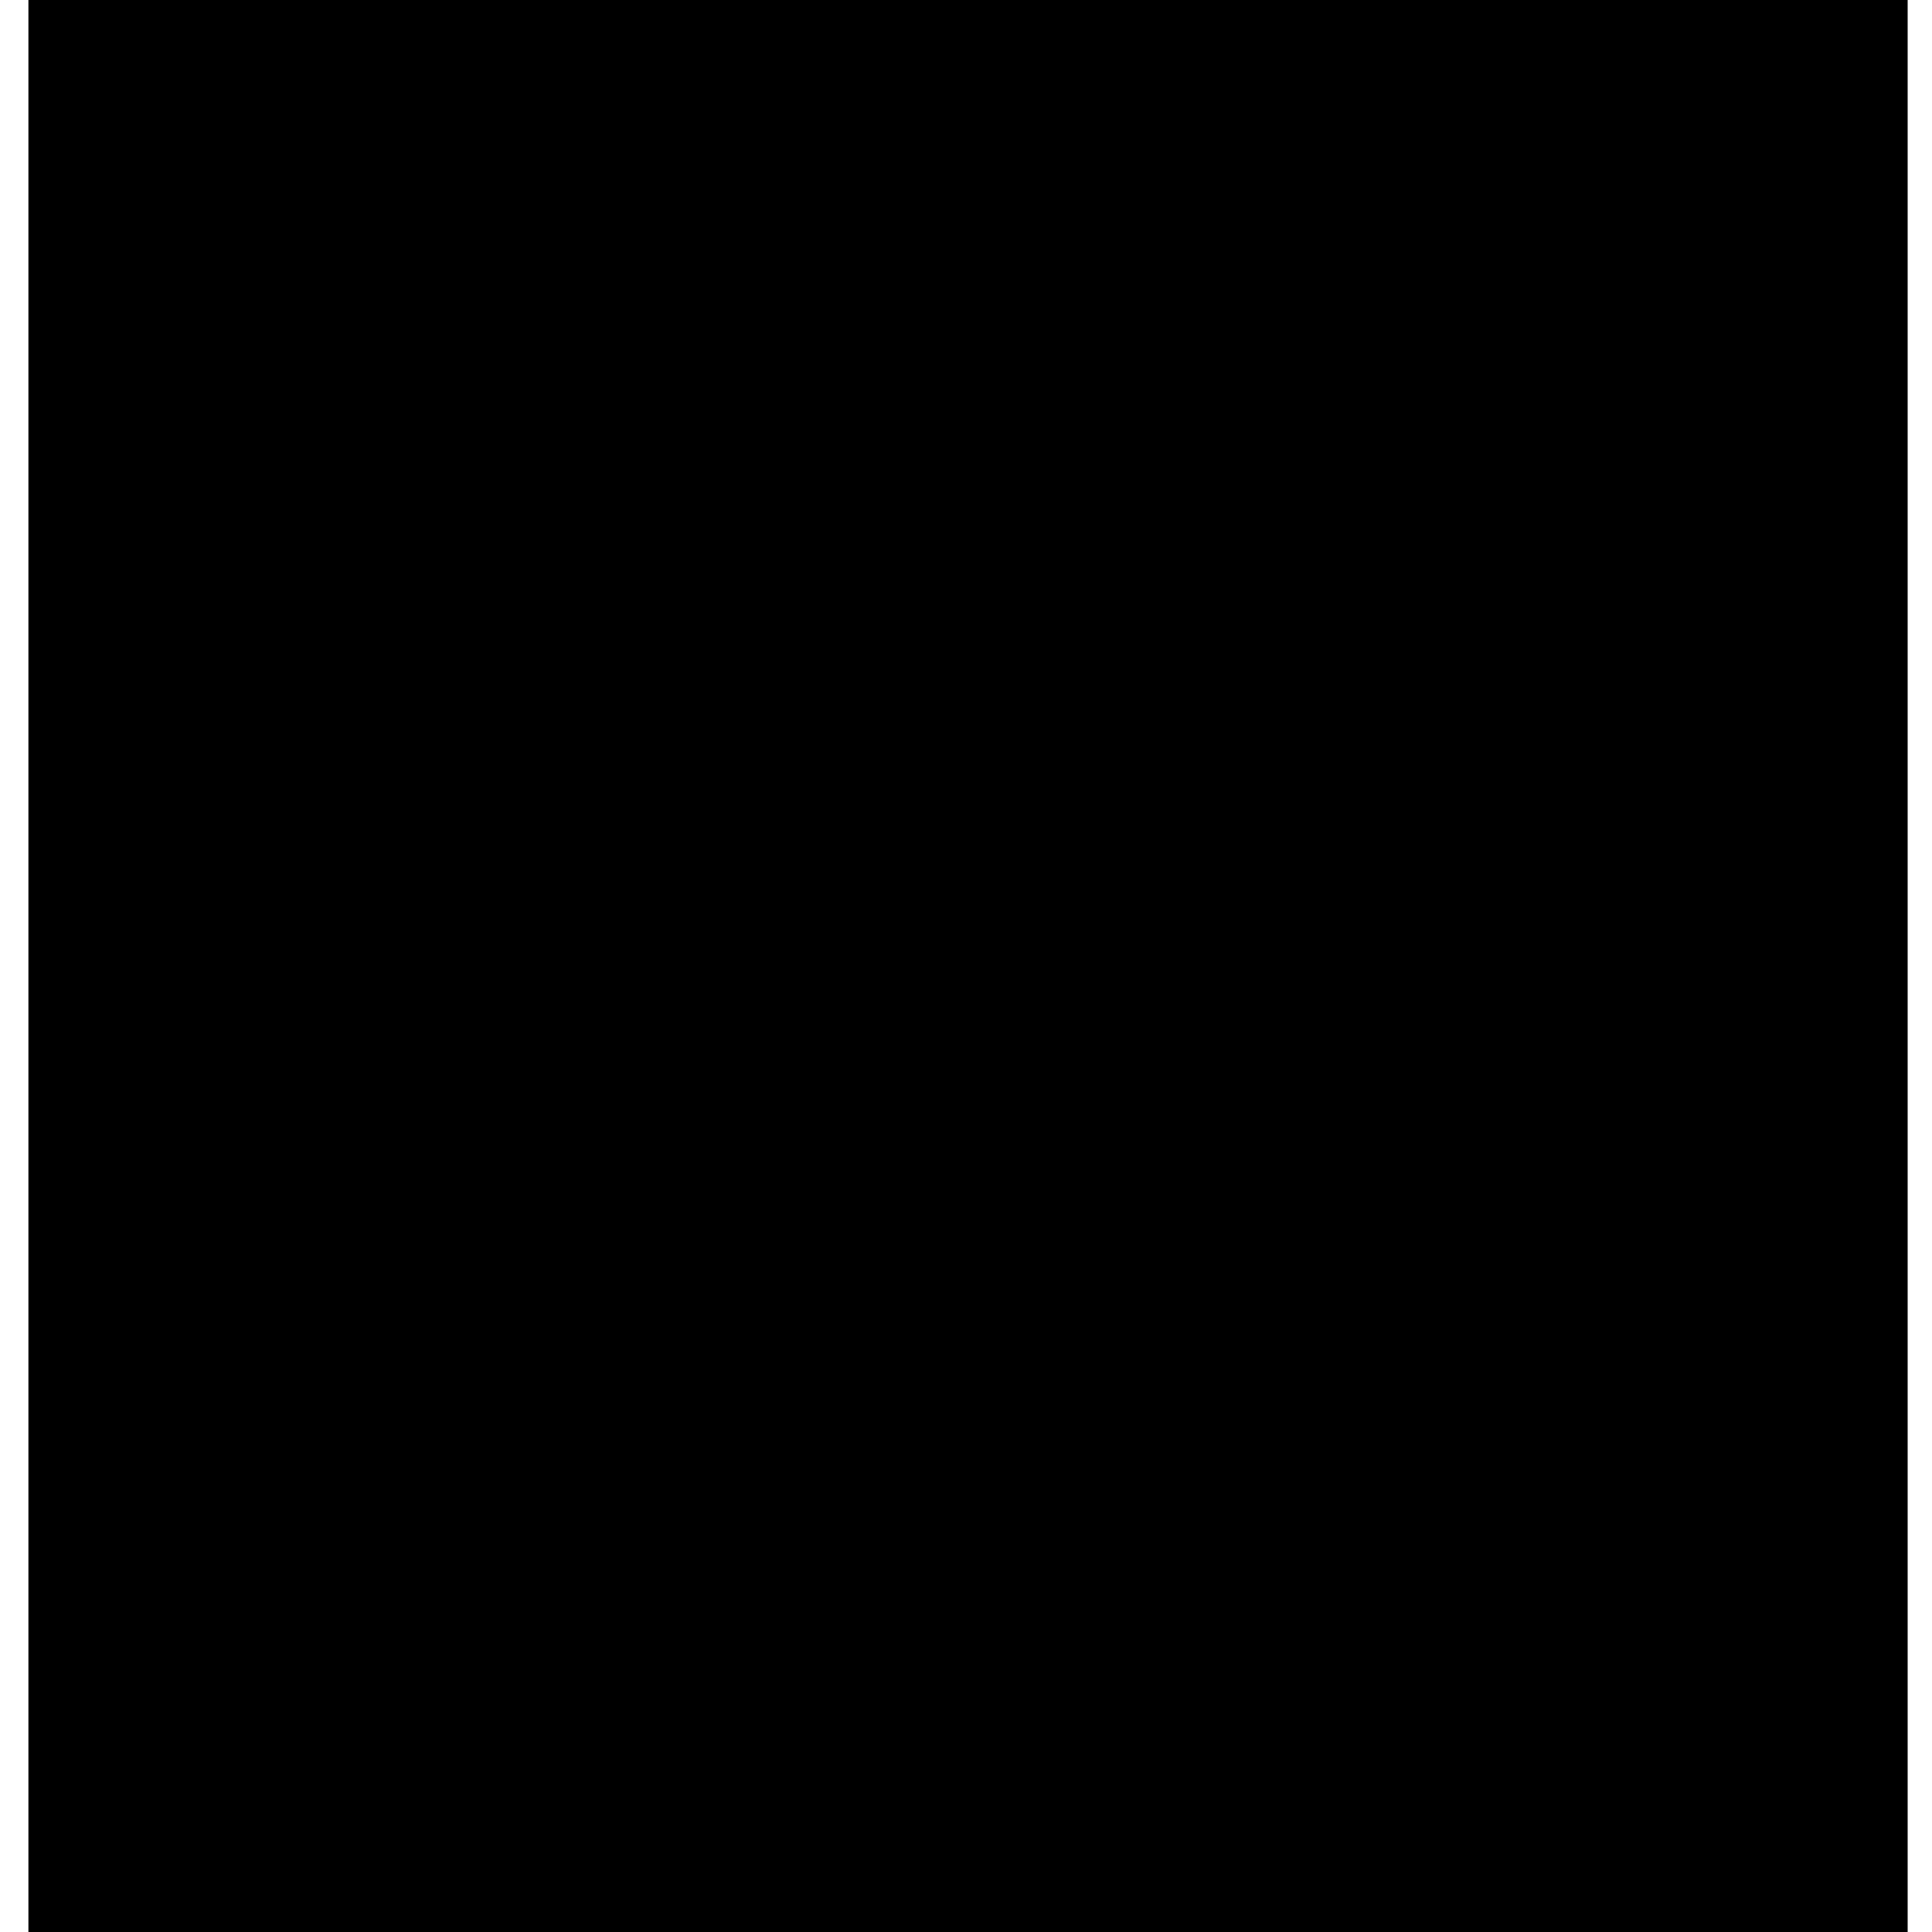
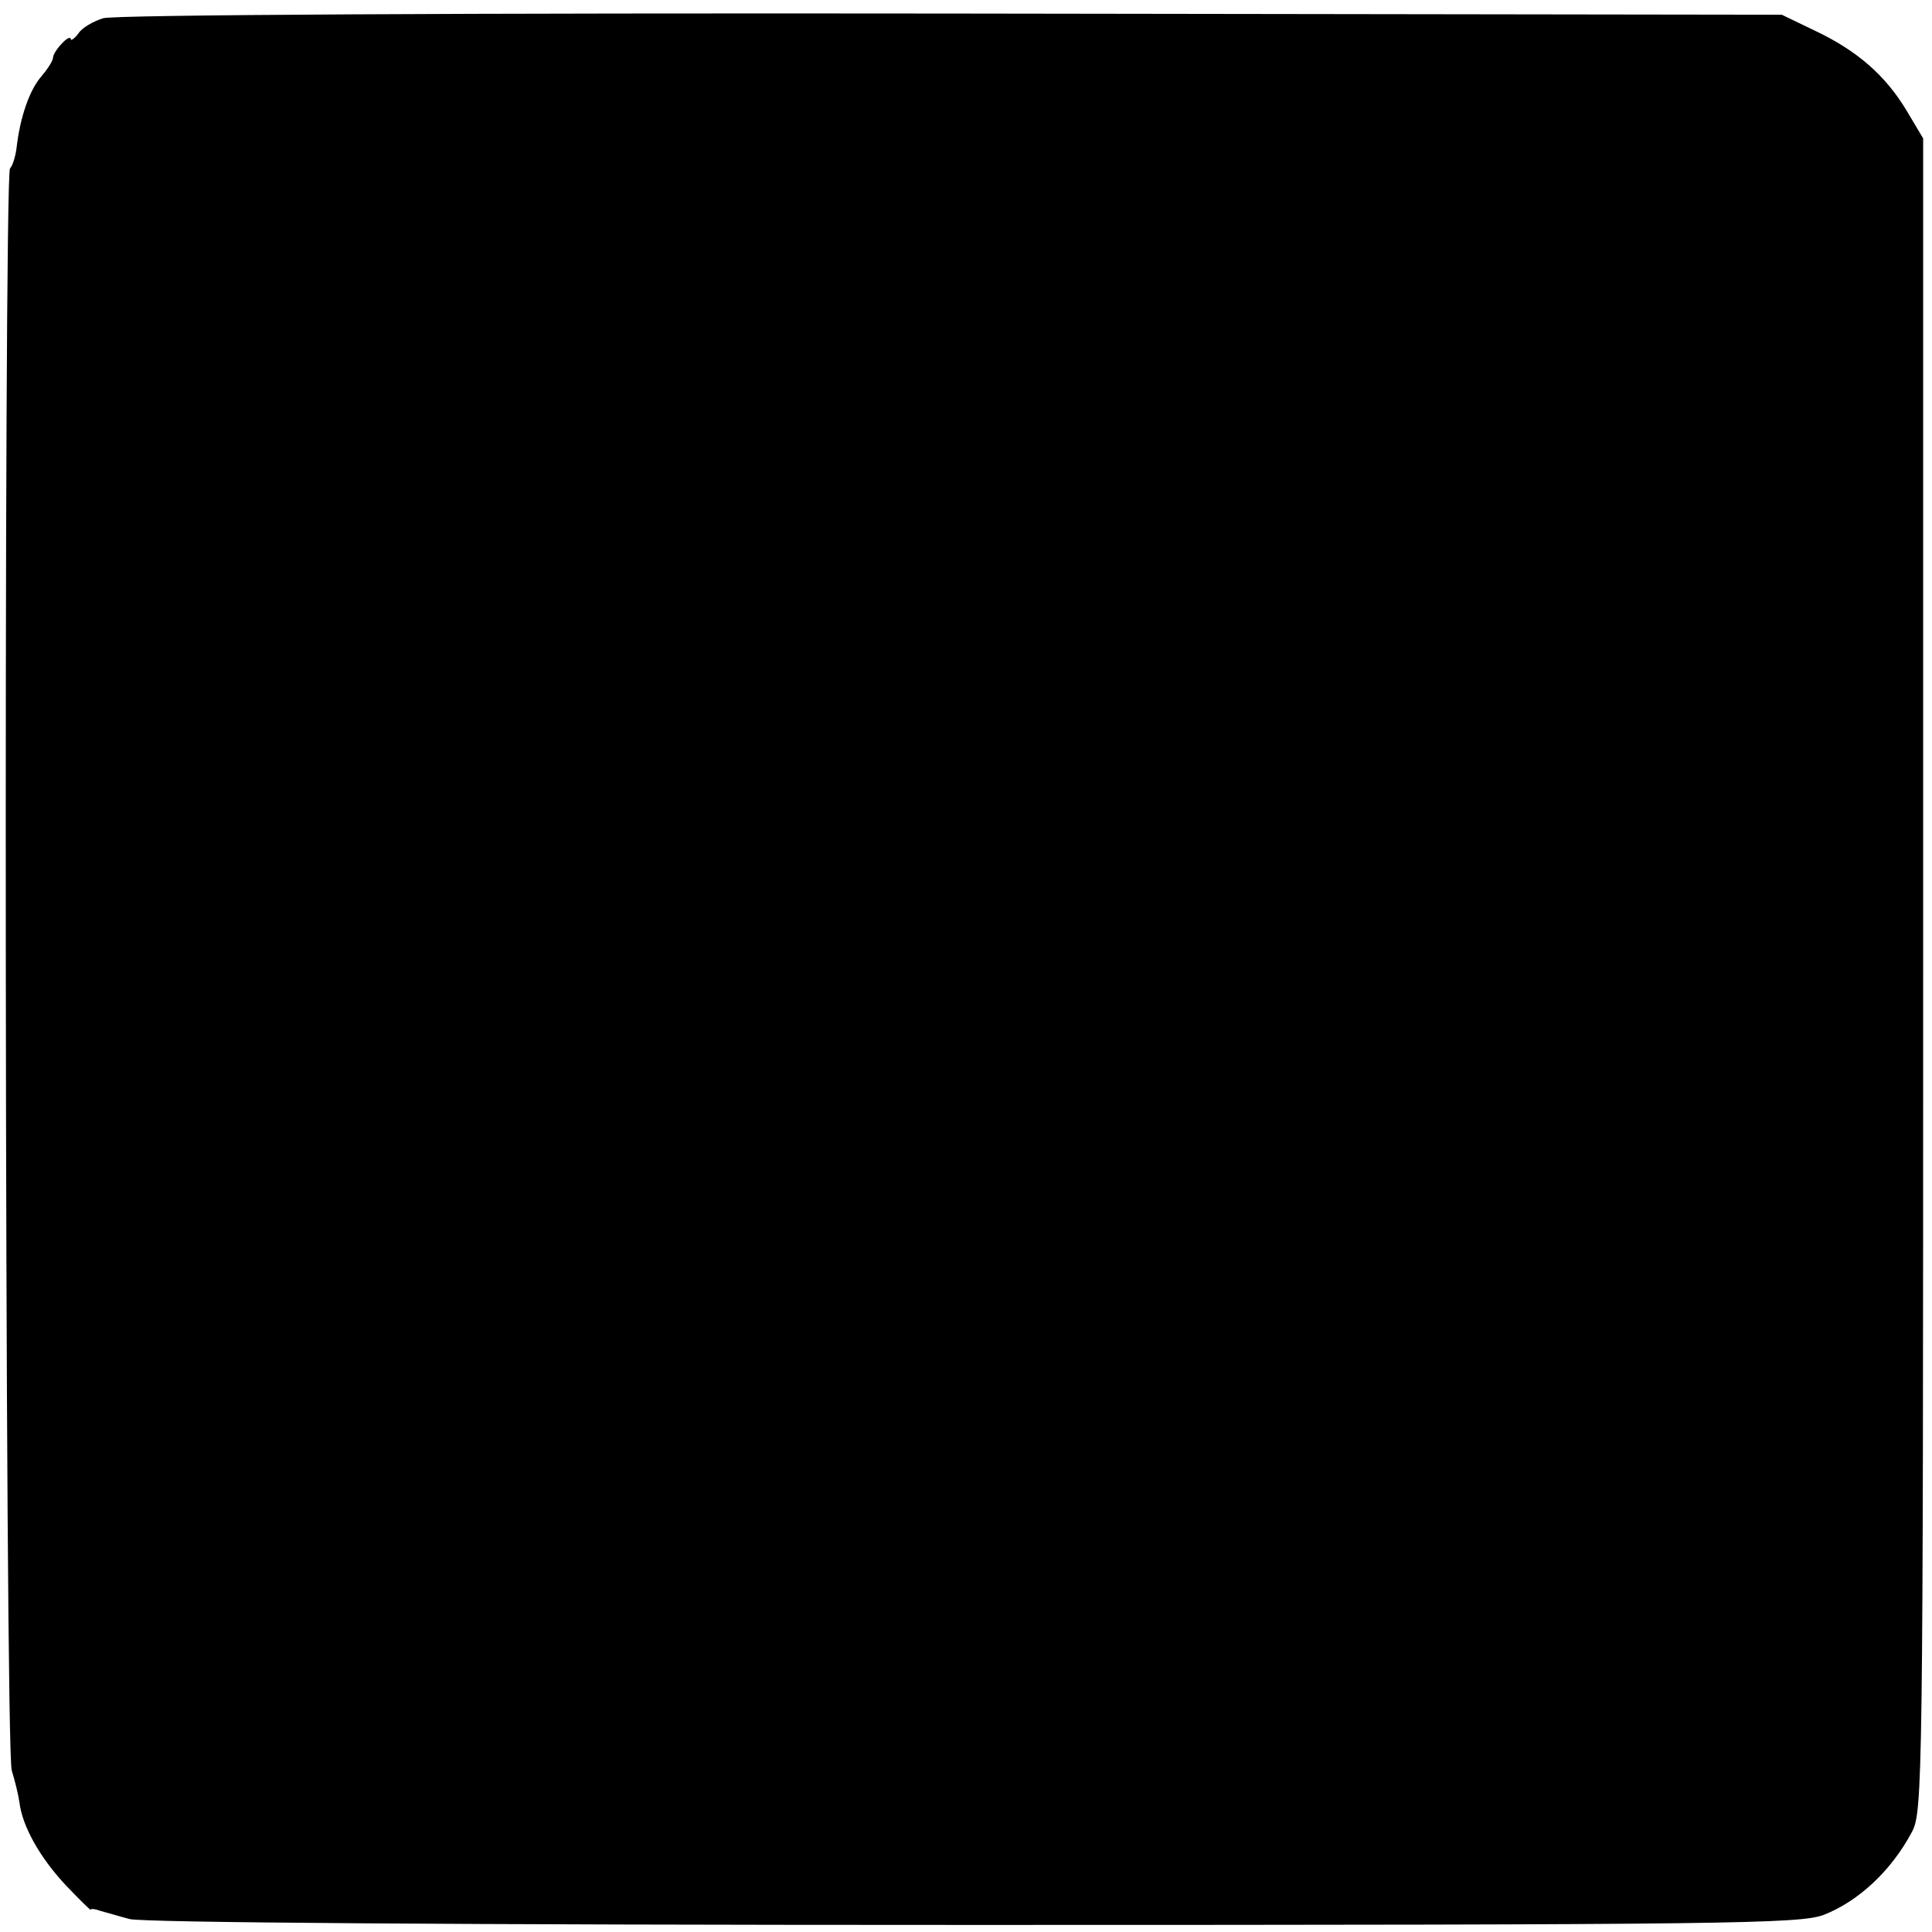
- <svg xmlns="http://www.w3.org/2000/svg" version="1.0" width="476pt" height="476pt" viewBox="0 0 476 476" preserveAspectRatio="xMidYMid meet">
-   <g transform="translate(0,476) scale(0.1,-0.1)" fill="#000000" stroke="none">
-     <path d="M70 2380 l0 -2380 2315 0 2315 0 0 2380 0 2380 -2315 0 -2315 0 0 -2380z" />
+ <svg xmlns="http://www.w3.org/2000/svg" version="1.0" width="328pt" height="328pt" viewBox="0 0 328 328" preserveAspectRatio="xMidYMid meet">
+   <g transform="translate(0,328) scale(0.1,-0.1)" fill="#000000" stroke="none">
+     <path d="M175 3249 c-16 -5 -36 -16 -42 -26 -7 -9 -13 -13 -13 -9 0 4 -7 1 -15 -8 -8 -8 -15 -19 -15 -24 0 -5 -9 -19 -20 -32 -20 -23 -36 -69 -42 -122 -2 -15 -7 -30 -11 -34 -11 -11 -9 -2686 3 -2720 5 -16 11 -40 13 -54 5 -41 35 -94 79 -141 23 -24 42 -43 42 -41 1 2 8 1 16 -2 8 -2 31 -9 50 -14 22 -6 550 -10 1433 -10 1293 0 1402 2 1443 17 59 23 115 75 150 141 18 34 19 84 19 1455 l0 1420 -28 47 c-36 60 -84 102 -156 136 l-56 27 -1410 2 c-816 1 -1423 -2 -1440 -8z" />
  </g>
</svg>
